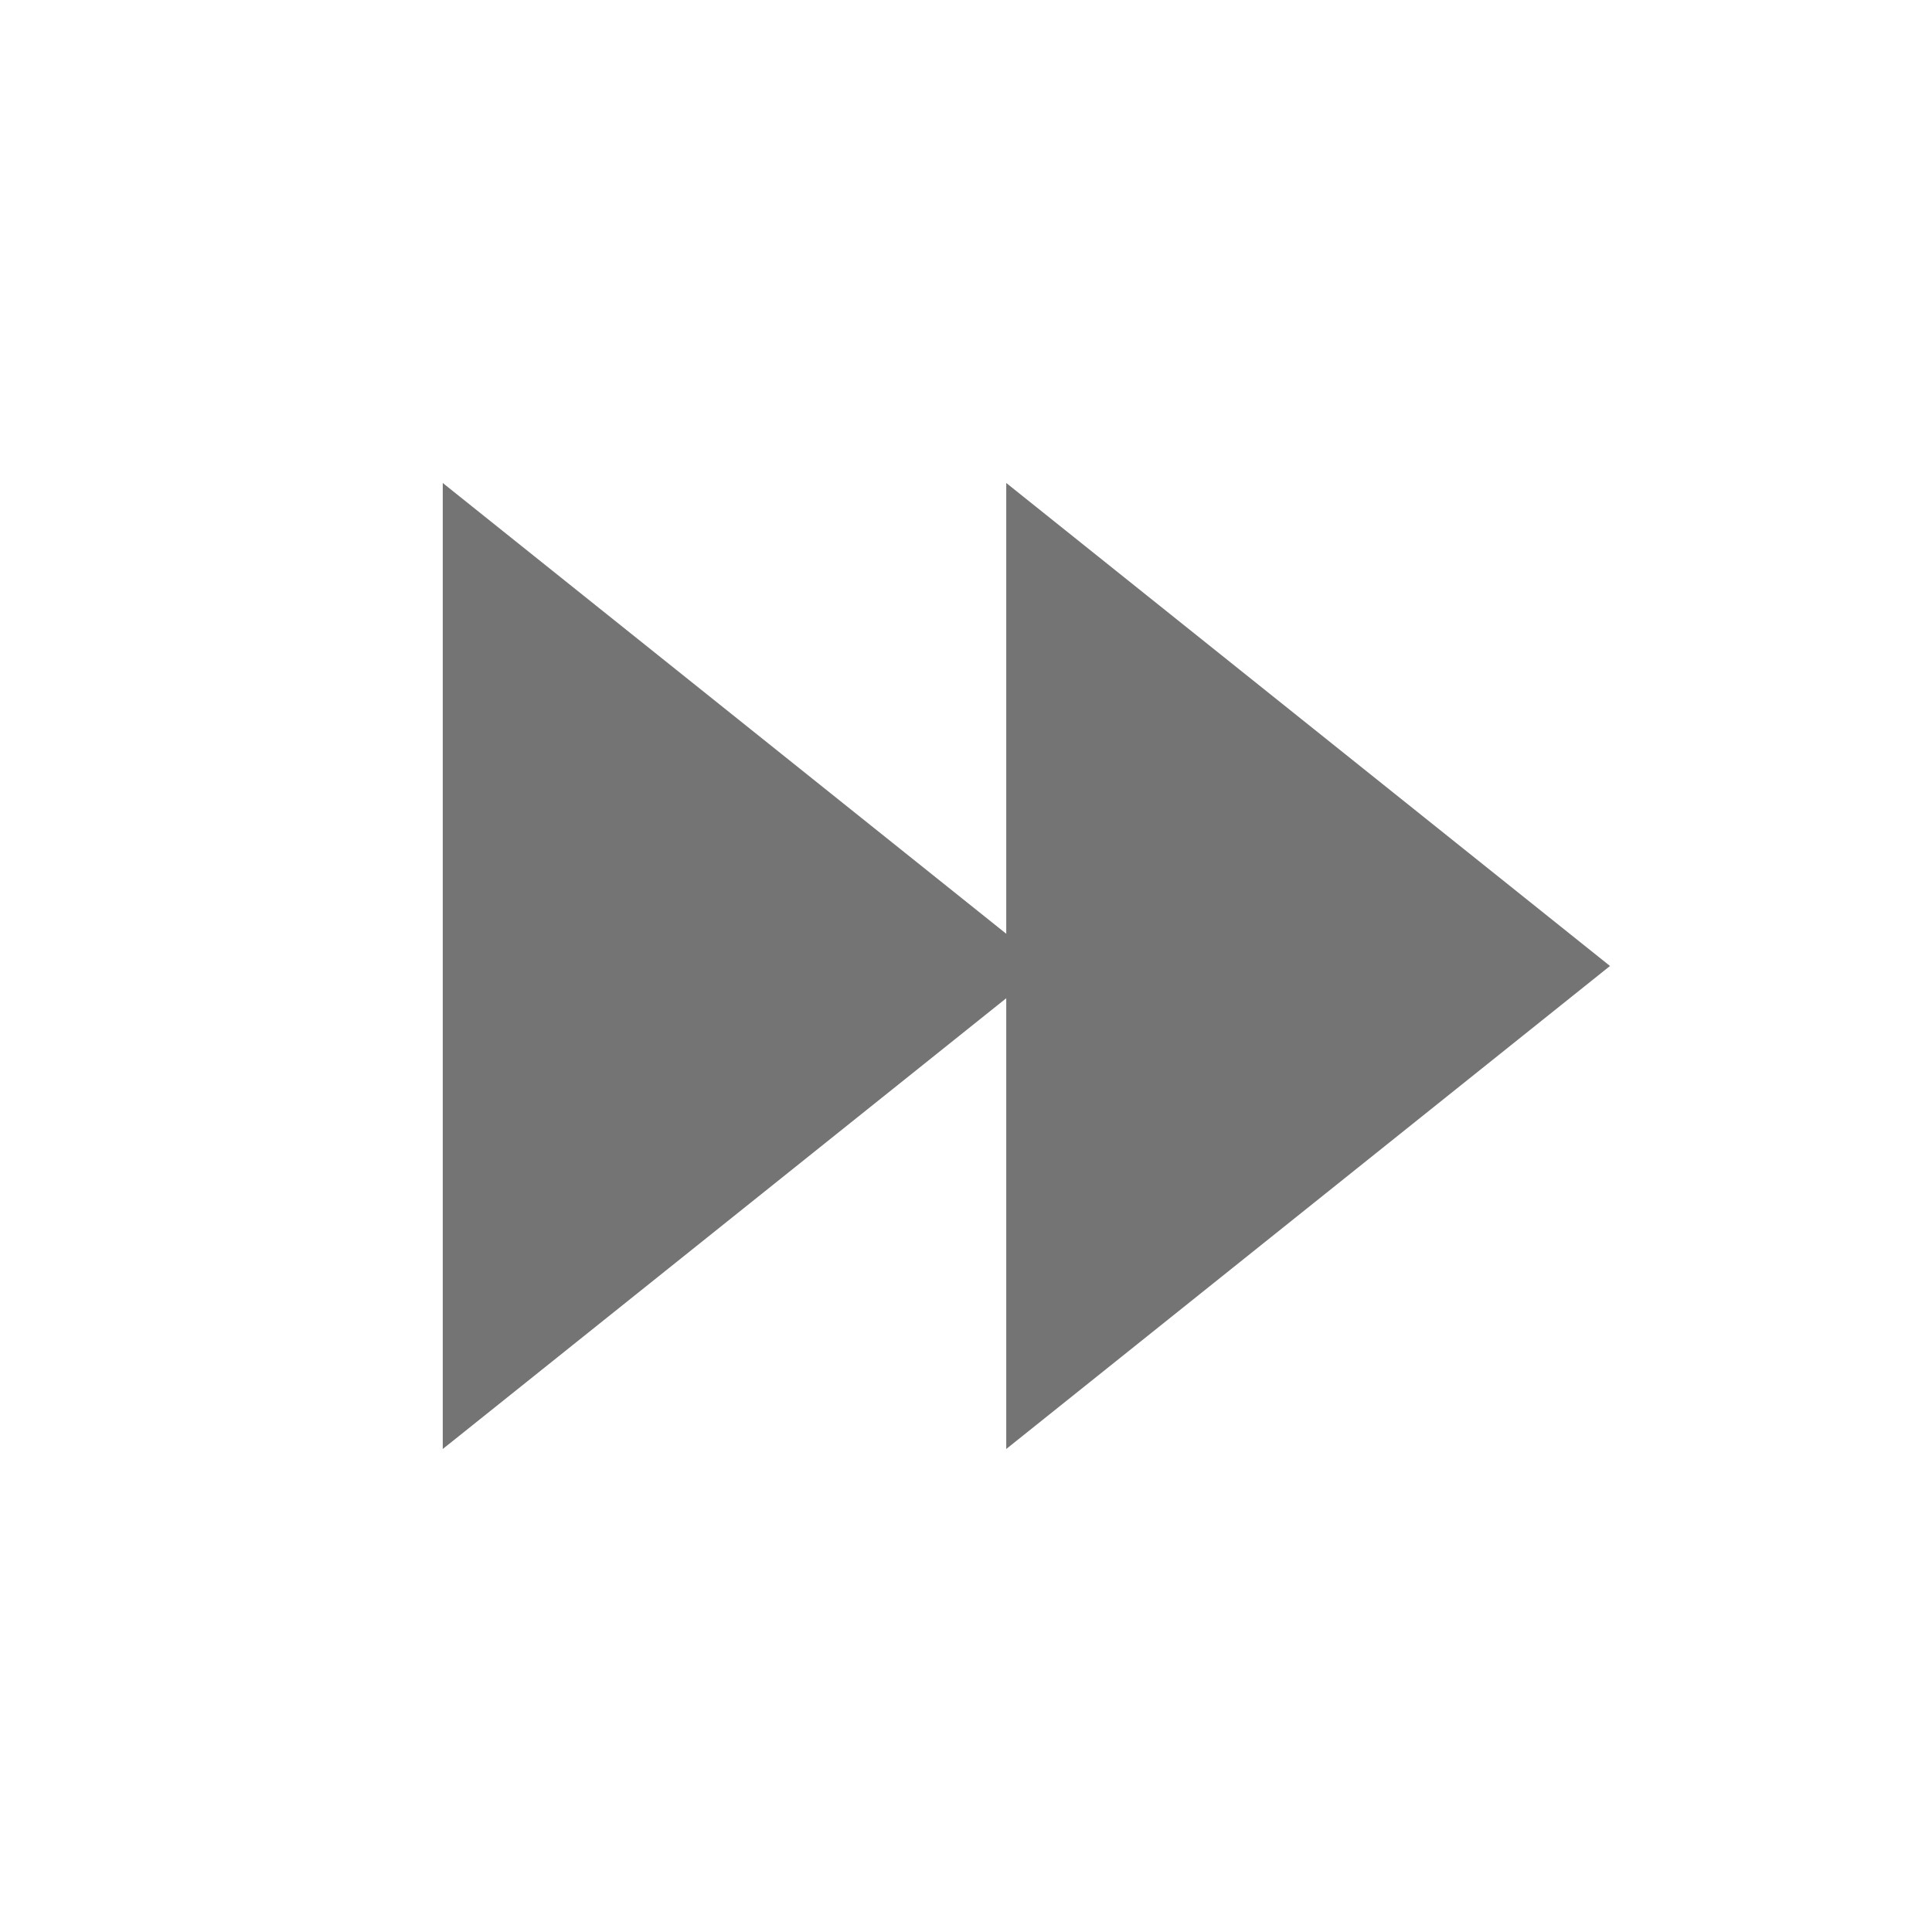
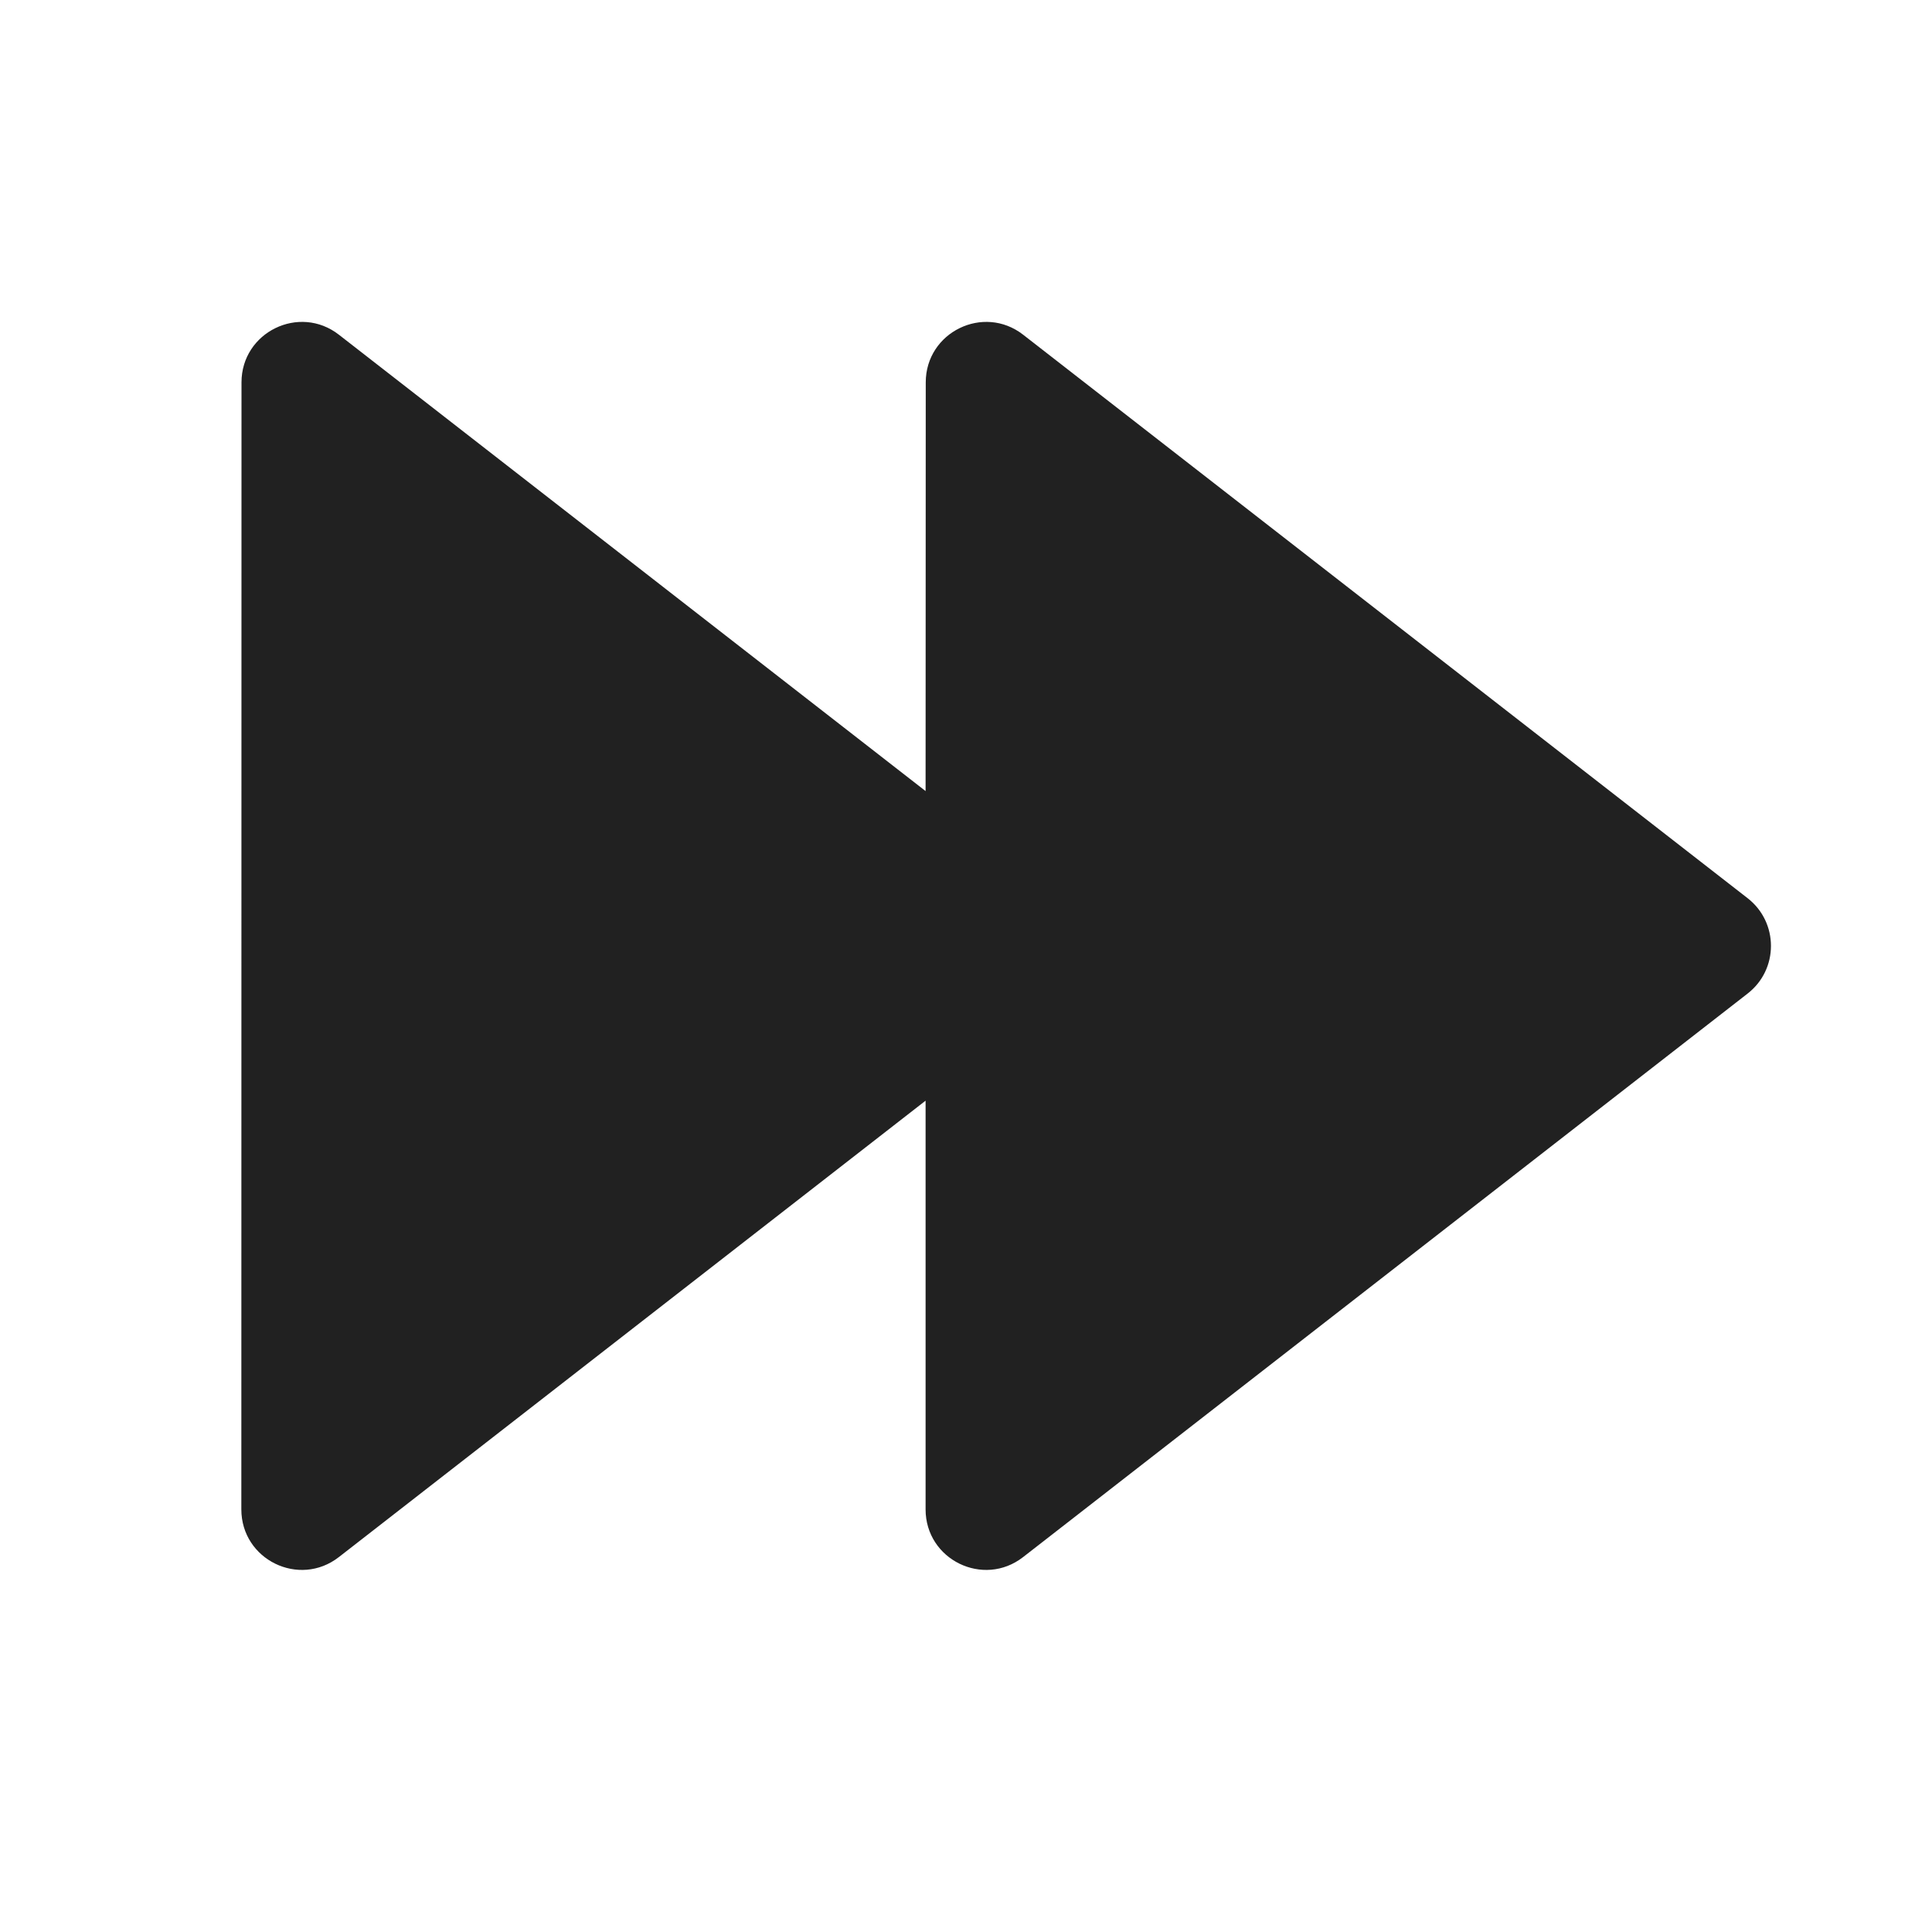
- <svg xmlns="http://www.w3.org/2000/svg" width="48" height="48" viewBox="0 0 48 48" id="svg2" version="1.1">
-   <defs id="defs8" />
-   <g id="layer1" transform="translate(-384,-1004.362)" style="display:inline">
-     <path style="display:inline;opacity:1;fill:#747474;fill-opacity:1;fill-rule:evenodd;stroke:none;stroke-width:1px;stroke-linecap:butt;stroke-linejoin:miter;stroke-opacity:1" d="M 11 12 L 11 36 L 25 24.801 L 25 36 L 40 24 L 25 12 L 25 23.199 L 11 12 z " transform="translate(384,1004.362)" id="path7185-5" />
-   </g>
+ <svg xmlns="http://www.w3.org/2000/svg" width="24" height="24" viewBox="0 0 24 24" fill="none">
+   <path d="M12.71 4.158L21.71 11.158C22.096 11.459 22.096 12.042 21.71 12.342L12.709 19.343C12.216 19.726 11.498 19.375 11.498 18.75V13.673L4.209 19.343C3.716 19.726 2.998 19.375 2.998 18.75L3 4.75C3 4.126 3.718 3.775 4.21 4.158L11.498 9.827L11.5 4.75C11.5 4.126 12.218 3.775 12.71 4.158Z" fill="#212121" />
</svg>
